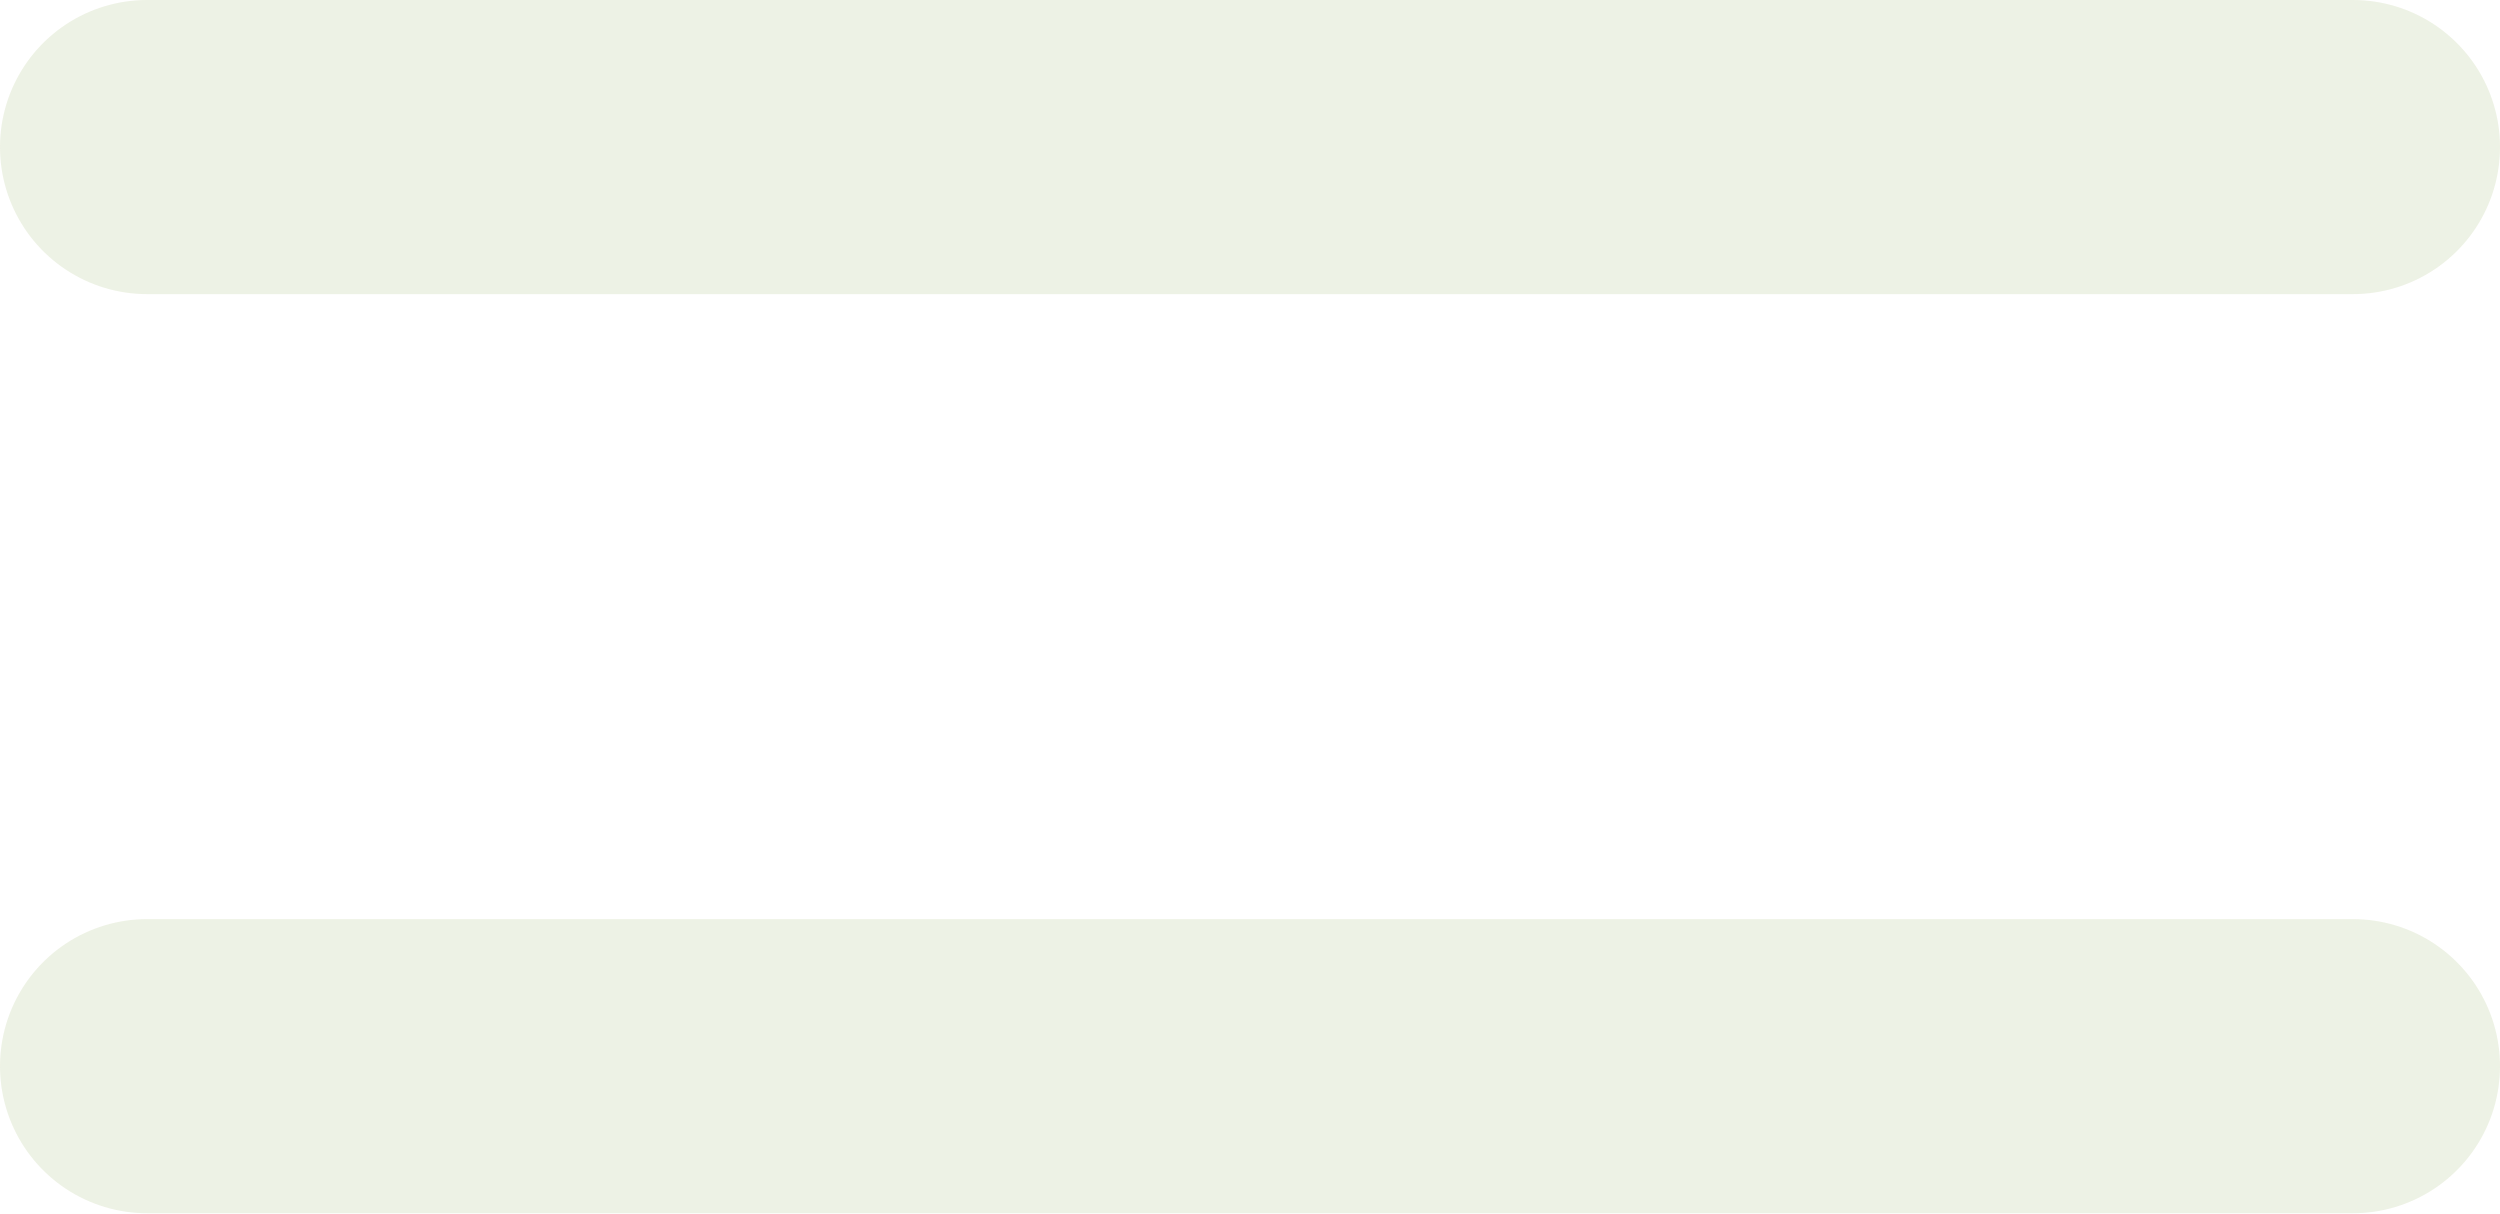
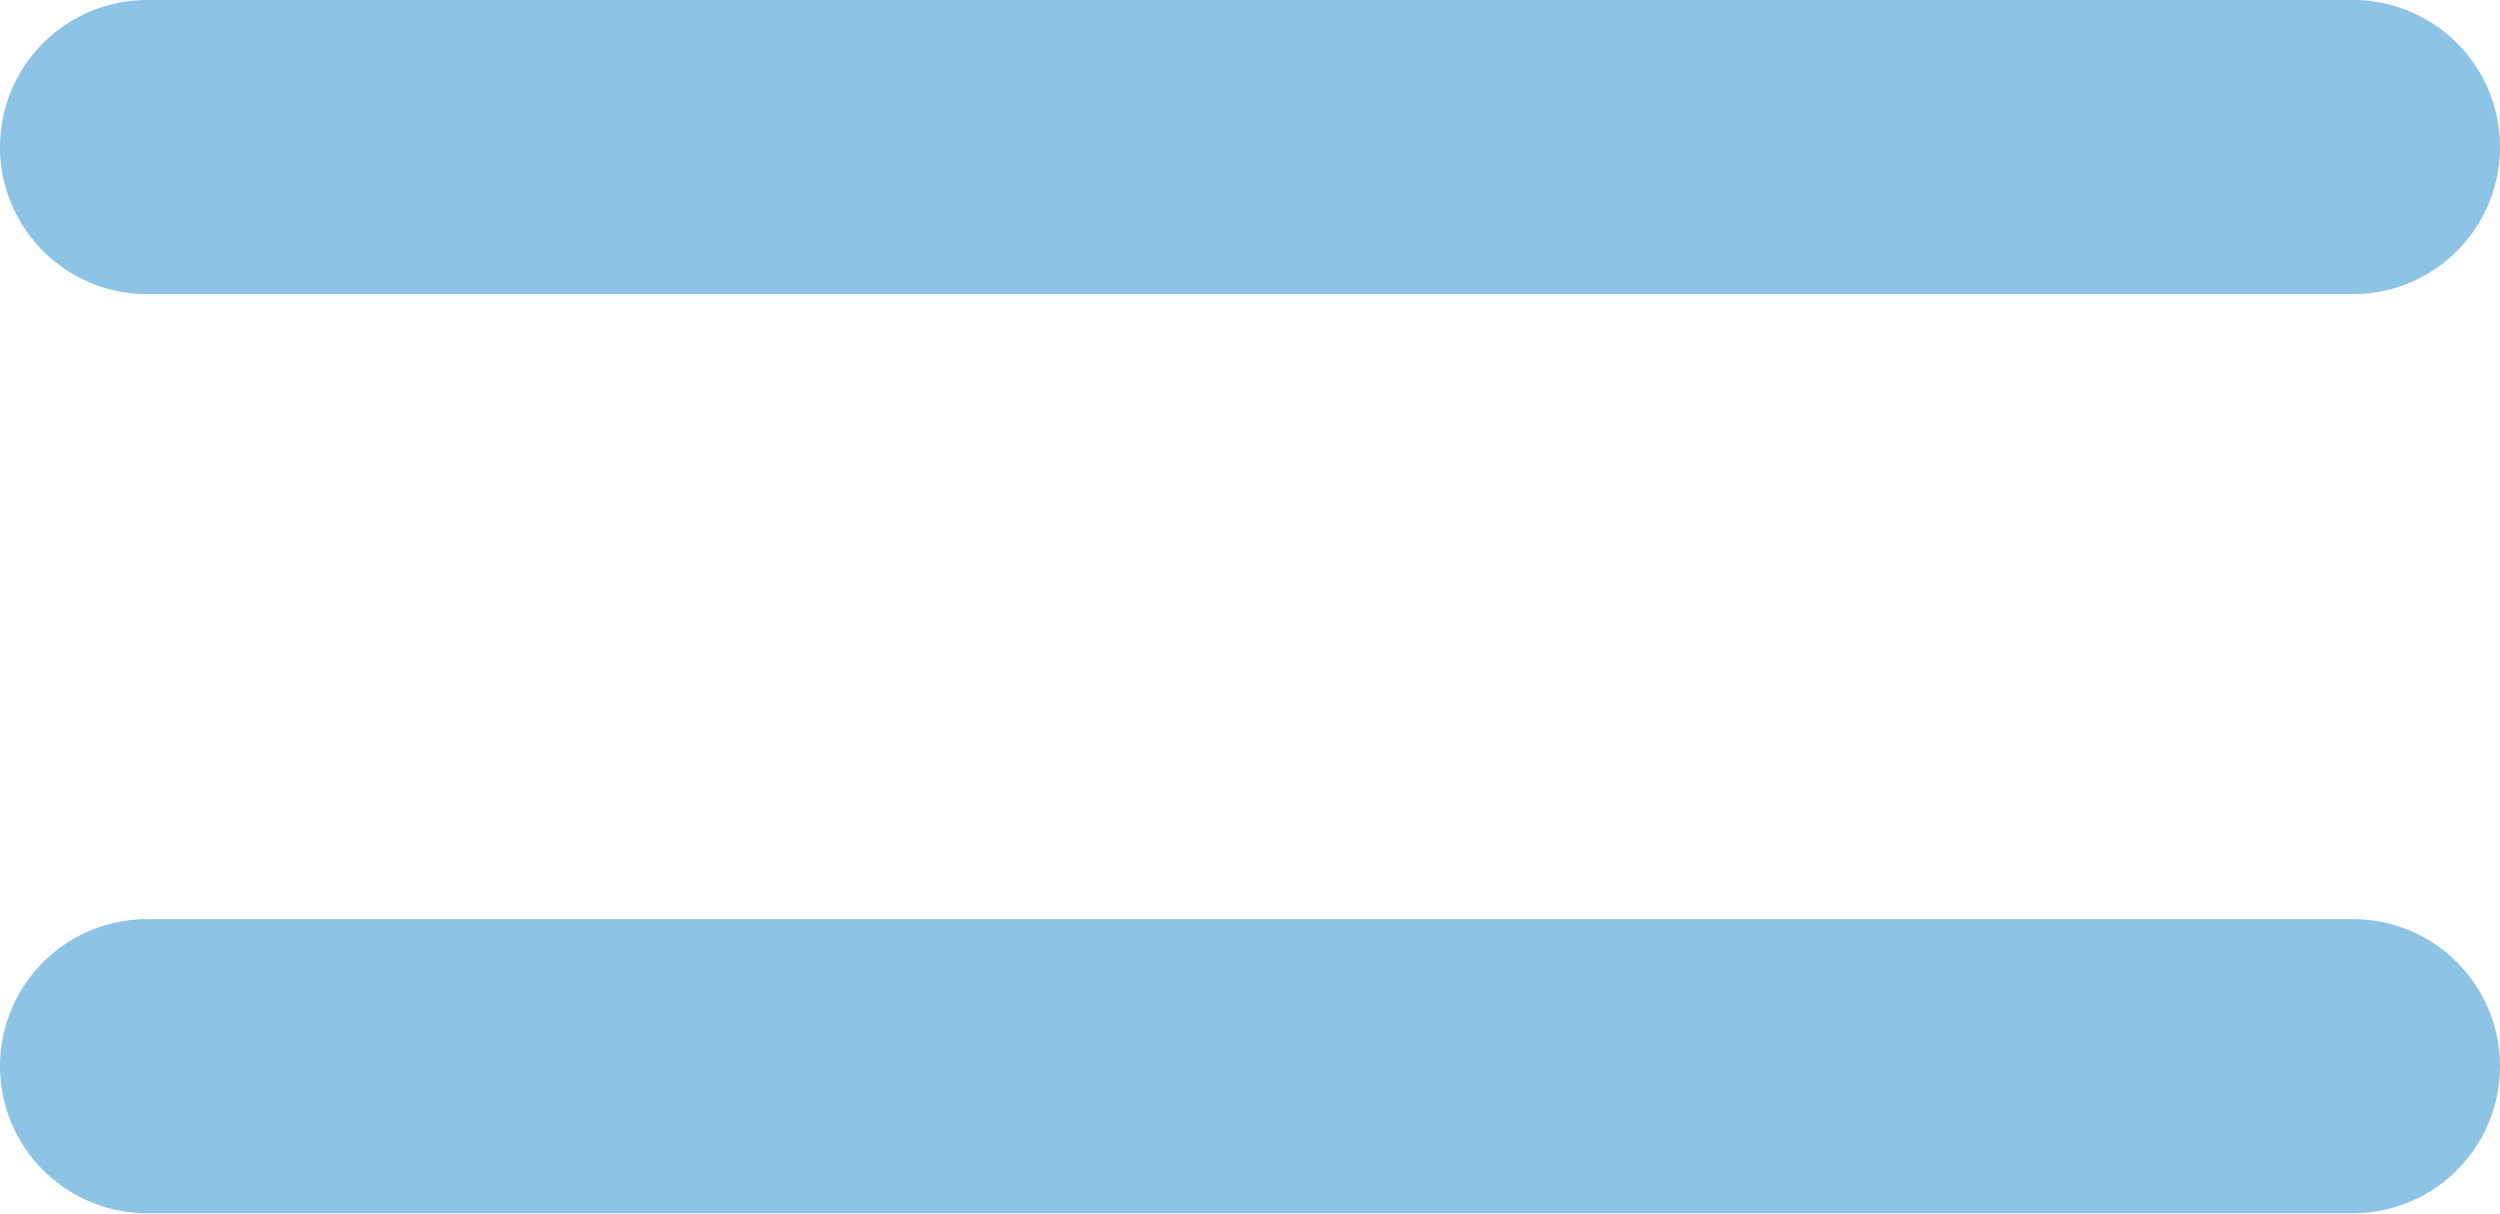
- <svg xmlns="http://www.w3.org/2000/svg" id="Layer_1" data-name="Layer 1" viewBox="0 0 136 66">
+ <svg xmlns="http://www.w3.org/2000/svg" id="Layer_1" viewBox="0 0 136 66">
  <defs>
-     <style>.cls-1{opacity:0.88;}.cls-2{fill:none;stroke:#ebf0e1;stroke-linecap:round;stroke-miterlimit:10;stroke-width:16px;}</style>
+     <style>.cls-1{fill:none;stroke:#7ebbe0;stroke-linecap:round;stroke-miterlimit:10;stroke-width:16px;}.cls-2{opacity:.88;}</style>
  </defs>
-   <g class="cls-1">
-     <line class="cls-2" x1="8" y1="8" x2="128" y2="8" />
+   <g class="cls-2">
+     <line class="cls-1" x1="8" y1="8" x2="128" y2="8" />
  </g>
-   <g class="cls-1">
-     <line class="cls-2" x1="8" y1="58" x2="128" y2="58" />
+   <g class="cls-2">
+     <line class="cls-1" x1="8" y1="58" x2="128" y2="58" />
  </g>
</svg>
